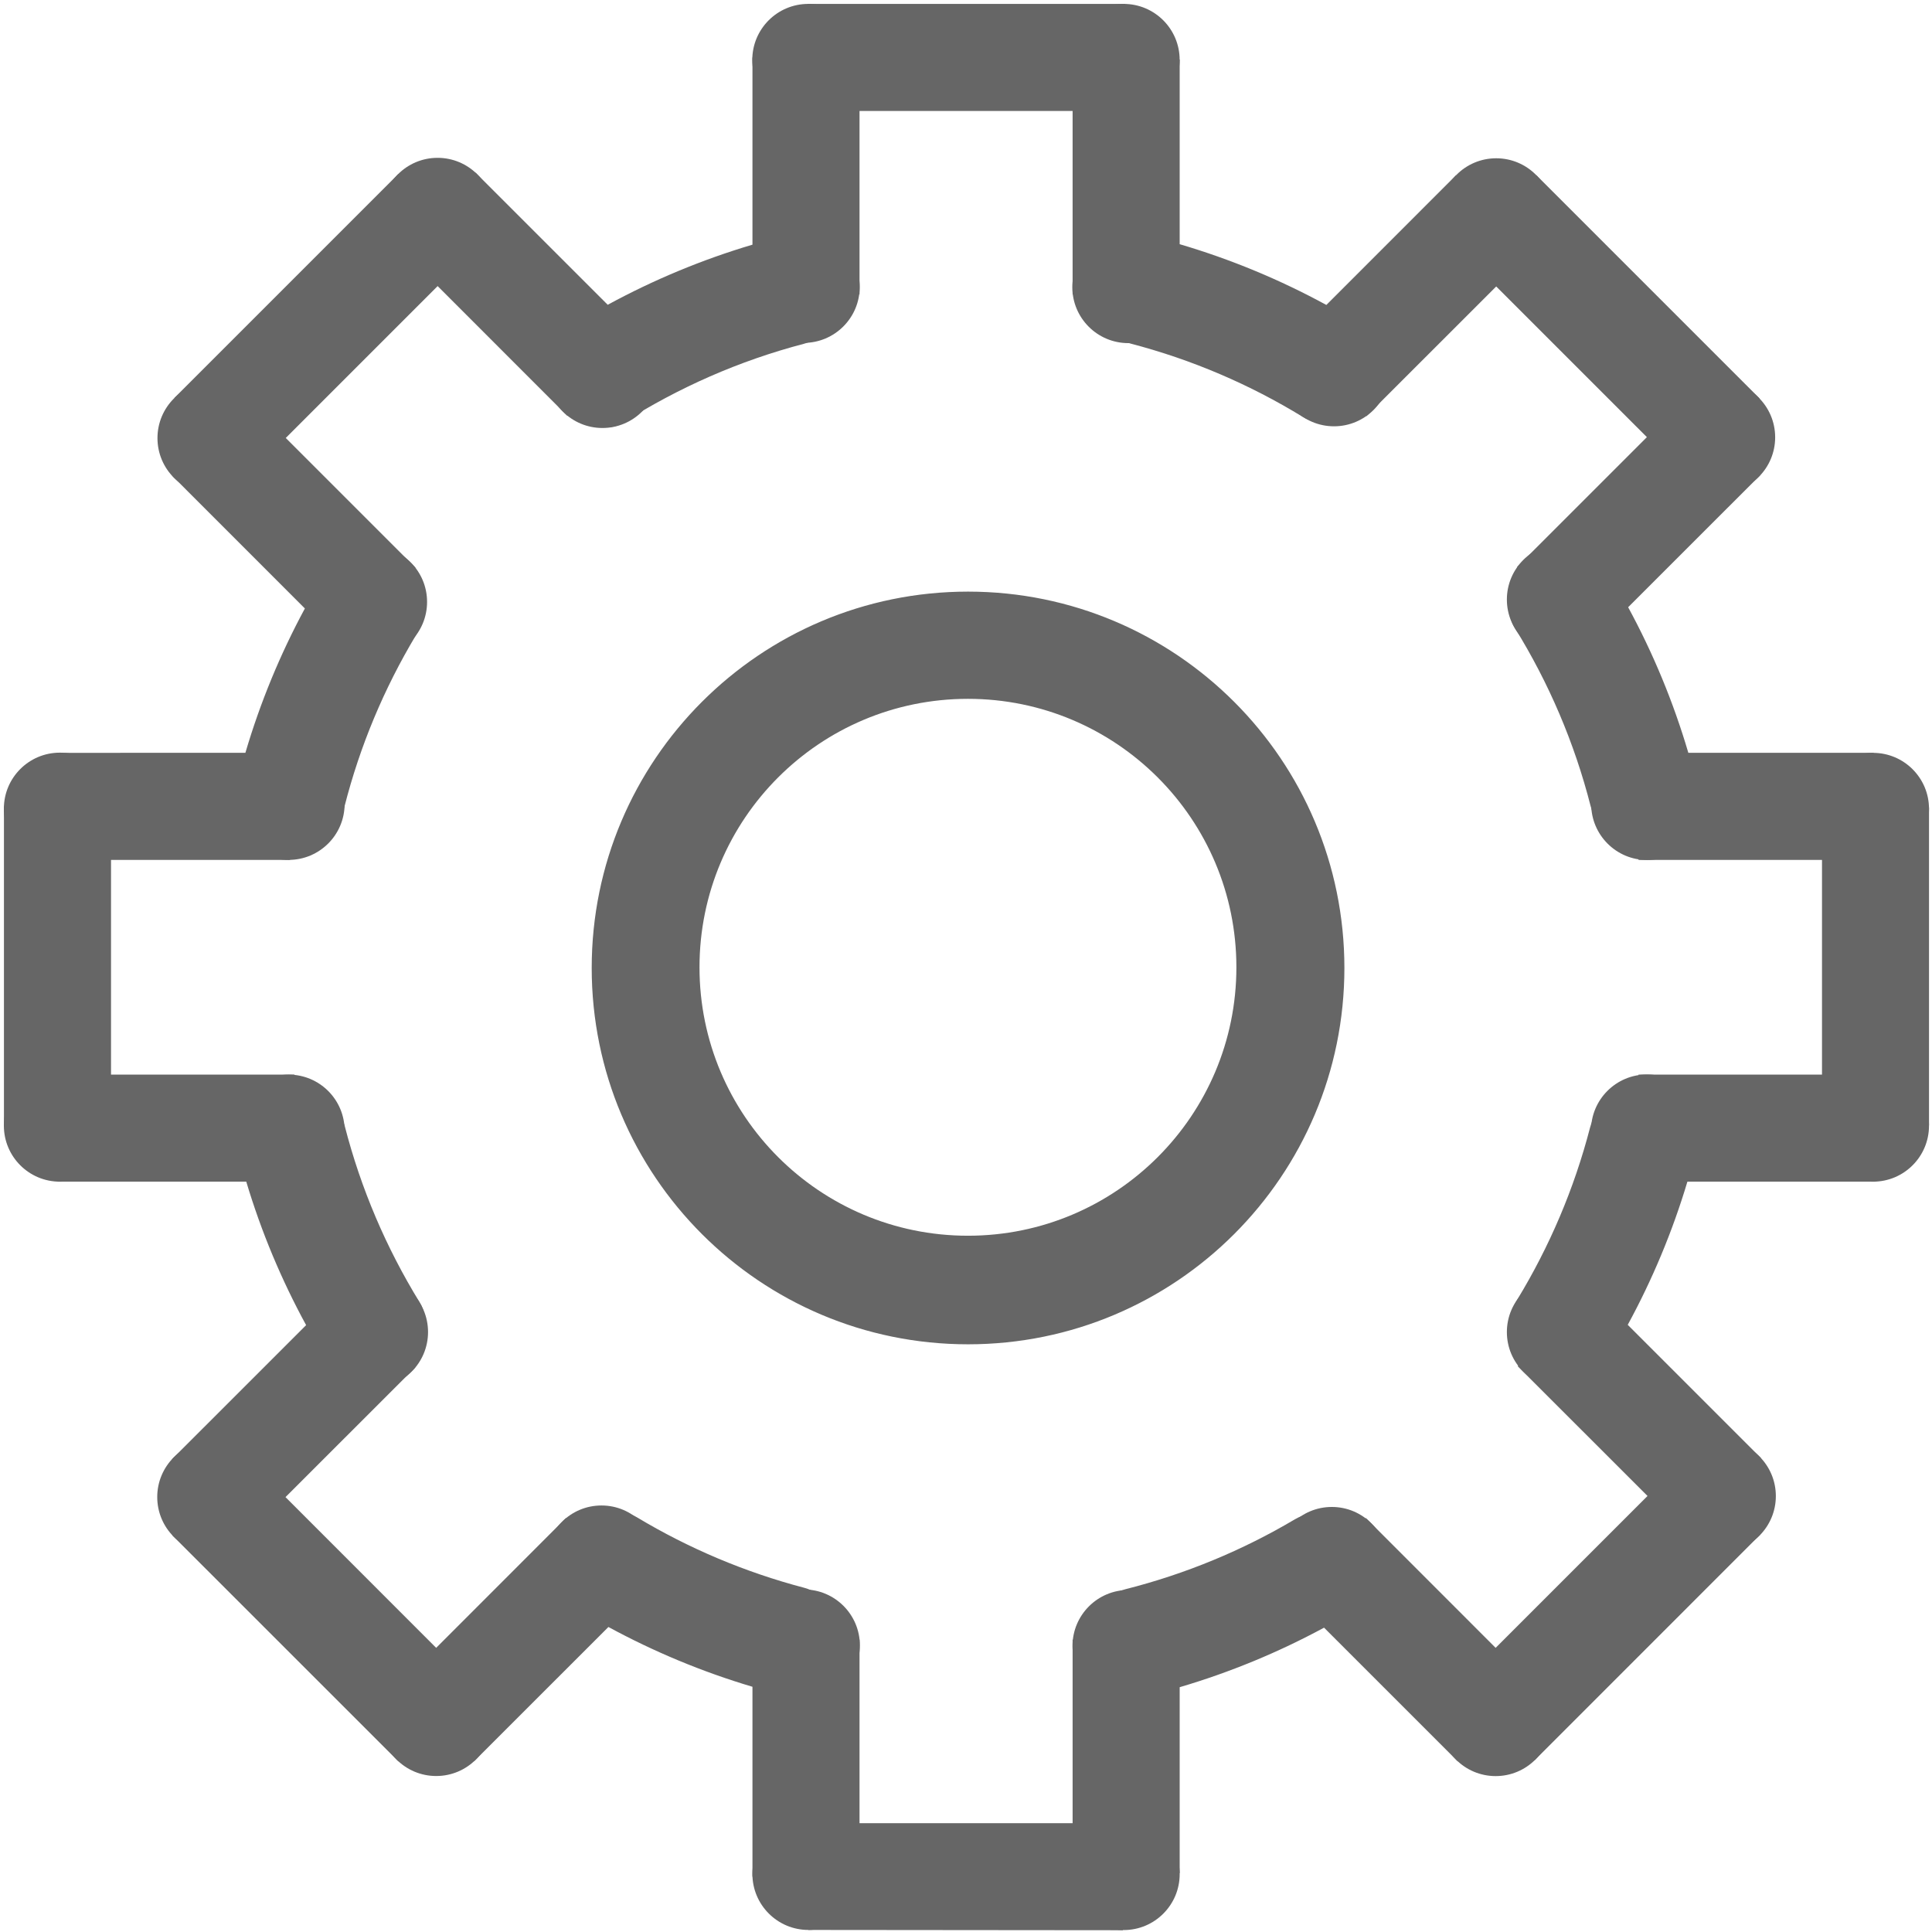
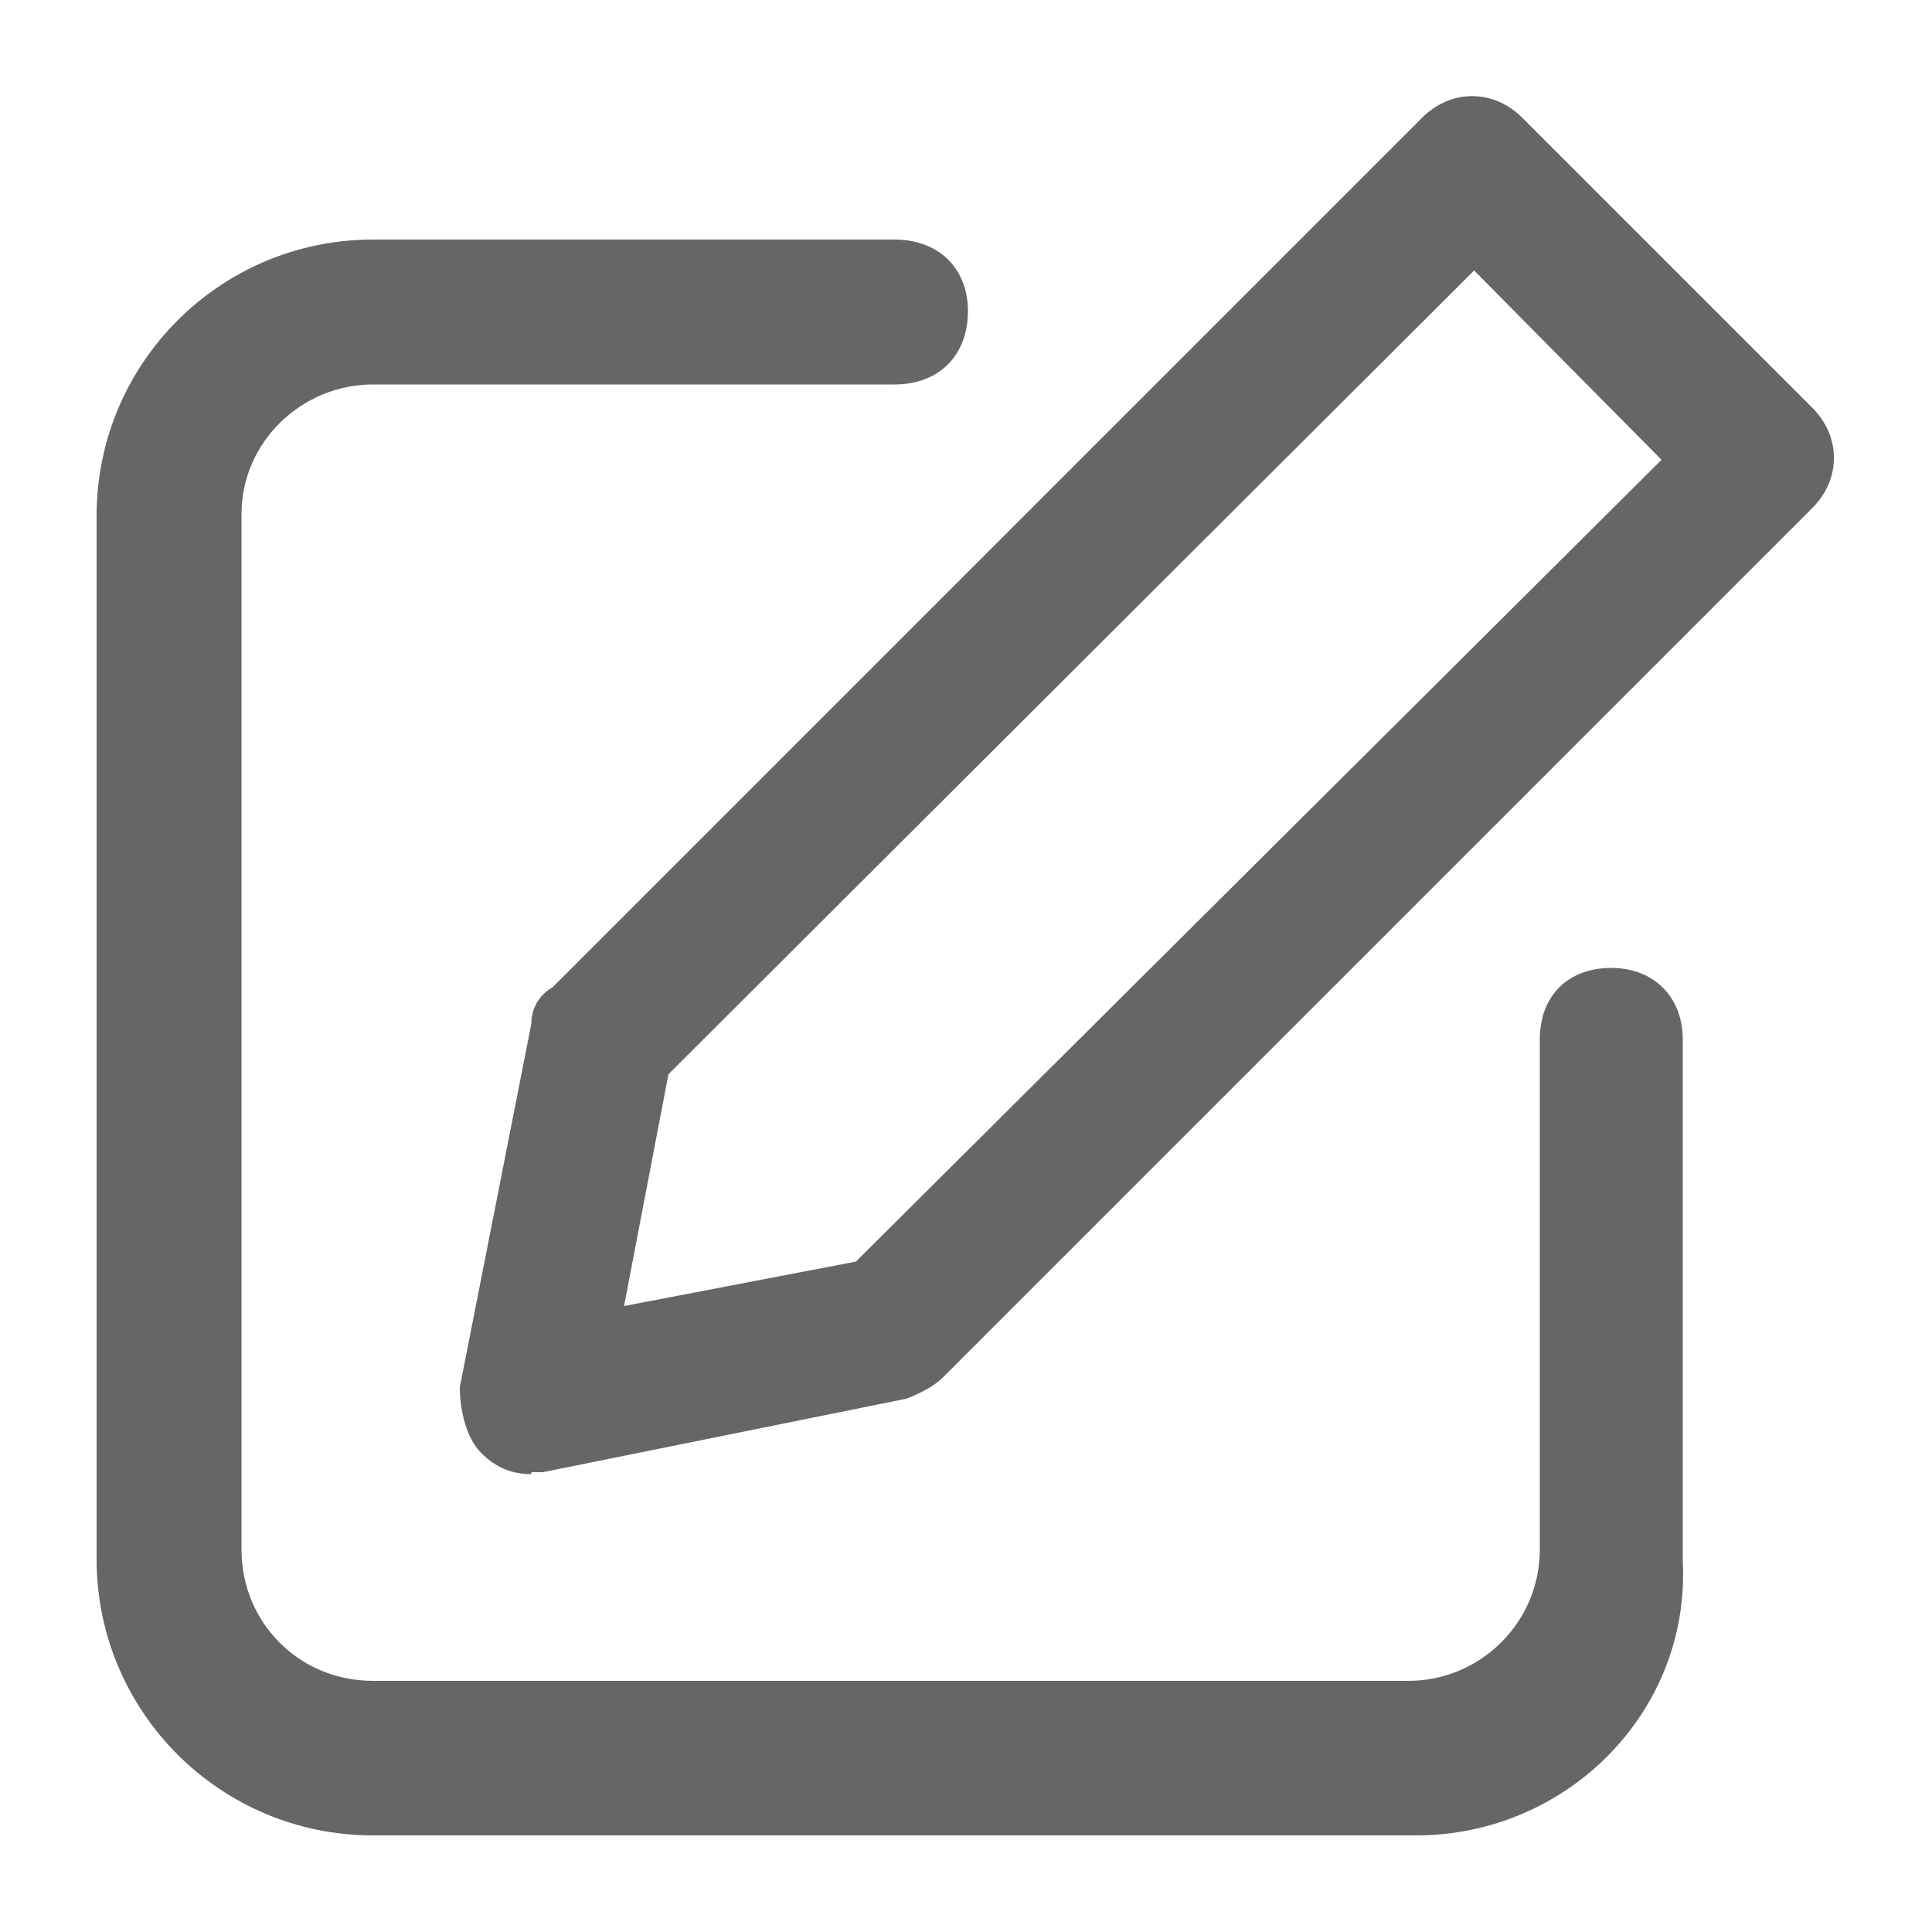
- <svg xmlns="http://www.w3.org/2000/svg" t="1510729560056" class="icon" style="" viewBox="0 0 1024 1024" version="1.1" p-id="12503" width="16" height="16">
+ <svg xmlns="http://www.w3.org/2000/svg" t="1512116978458" class="icon" style="" viewBox="0 0 1024 1024" version="1.1" p-id="1873" width="32" height="32">
  <defs>
    <style type="text/css" />
  </defs>
-   <path d="M513.087 313.57c-110.171 0-199.471 89.299-199.471 199.471 0 110.171 89.3 199.469 199.471 199.469 110.17 0 199.47-89.298 199.47-199.469C712.557 402.867 623.257 313.57 513.087 313.57zM513.032 654.961c-78.614 0-142.283-63.722-142.283-142.282 0-78.586 63.667-142.282 142.283-142.282 78.558 0 142.279 63.696 142.279 142.282C655.311 591.238 591.59 654.961 513.032 654.961zM994.02 412.916l-0.907-13.898-98.256 0c-7.961-27.029-18.702-52.865-31.907-77.173l70.084-70.064-10.132-10.131 9.684-30.508L814.333 92.889l-31.576 8.615-11.091-8.563-68.67 68.69c-24.472-13.341-50.506-24.179-77.746-32.203L625.251 31.558l-14.34-1.055L596.337 2.074 428.216 2.074l-15.501 28.428-13.895 0 0 99.178c-26.856 7.973-52.537 18.704-76.714 31.862l-70.052-70.03-9.853 9.828-31.159-9.036L92.485 210.862l8.955 31.235-10.102 10.131 70.251 70.272c-13.029 24.116-23.643 49.737-31.531 76.518L30.494 399.019l0 13.898L2.093 427.491 2.093 597.232l28.401 14.767 0 14.311 100.03 0c7.974 26.625 18.66 52.077 31.725 76.042l-71.078 71.056 9.853 9.826-9.619 30.601 3.481 3.48L211.139 933.545l30.035-10.159 10.105 10.132 71.199-71.178c24.064 13.069 49.62 23.744 76.343 31.685l0 100.611 13.895 0 15.748 28.275 166.633 0.153 15.815-28.428 14.34-1.827 0-98.559c26.788-7.893 52.405-18.518 76.527-31.555l70.848 70.848 10.131-10.132 30.603 9.589L932.992 813.344l-9.477-30.72 9.827-9.824-70.608-70.611c13.019-23.921 23.675-49.314 31.621-75.88l99.666 0 0-14.311 28.399-15.544L1022.42 427.961 994.02 412.916zM965.702 569.565l-97.243 0 0 7.732c-11.823 2.518-22.843 9.344-25.69 20.311-8.415 32.496-21.534 63.138-38.532 91.097-5.586 9.191-2.252 21.267 4.712 30.91l-4.519 4.522 68.789 68.759-80.496 80.497-68.76-68.788-4.946 4.946c-9.823-7.064-22.486-10.332-32.702-4.282-27.68 16.415-57.879 28.979-89.879 37.063-11.086 2.791-17.662 14.453-19.642 26.742l-8.289 0 0 97.242L455.564 966.316l0-97.242-9.697 0c-1.522-12.459-8.01-24.484-19.617-27.516-31.501-8.278-61.258-20.926-88.497-37.259-9.809-5.894-22.461-1.81-32.019 6.098l-5.793-5.793-68.759 68.788-79.861-79.888 68.788-68.758-3.326-3.324c7.65-9.429 11.512-21.636 5.595-31.25-17.606-28.653-31.114-60.096-39.694-93.509-2.844-11.133-14.404-17.393-26.602-18.955l0-8.143L58.84 569.566 58.84 455.768l94.896 0 0.343-8.286c12.923-1.648 25.536-8.313 28.496-19.948 8.221-32.305 21.065-62.756 37.756-90.629 5.797-9.671 2.23-21.68-5.133-30.99l5.022-5.025-68.759-68.757 80.496-80.497 68.76 68.788 2.753-2.753c8.127 7.682 18.568 11.607 26.866 6.325 29.231-18.547 61.451-32.803 95.832-41.8 11.149-2.933 17.813-14.164 19.981-26.131l9.415 0L455.564 58.82l112.939 0 0 97.244 9.93 0c2.671 11.964 9.662 23.133 20.714 26.021 32.609 8.499 63.306 21.702 91.321 38.864 8.889 5.438 20.216 2.099 29.205-4.927l4.564 4.567 68.789-68.759 79.859 79.861-68.759 68.76 4.133 4.133c-7.297 8.478-10.837 19.382-5.296 28.366 17.882 28.897 31.529 60.674 40.137 94.446 2.752 10.789 13.646 17.216 25.358 19.304l0 9.071 97.243 0L965.701 569.565z" p-id="12504" fill="#666666" />
-   <path d="M31.728 428.601m-29.676 0a29 29 0 1 0 59.352 0 29 29 0 1 0-59.352 0Z" p-id="12505" fill="#666666" />
-   <path d="M31.728 596.637m-29.676 0a29 29 0 1 0 59.352 0 29 29 0 1 0-59.352 0Z" p-id="12506" fill="#666666" />
-   <path d="M152.98 599.243m-29.676 0a29 29 0 1 0 59.352 0 29 29 0 1 0-59.352 0Z" p-id="12507" fill="#666666" />
-   <path d="M152.98 426.09m-29.676 0a29 29 0 1 0 59.352 0 29 29 0 1 0-59.352 0Z" p-id="12508" fill="#666666" />
-   <path d="M113.139 232.206m-29.676 0a29 29 0 1 0 59.352 0 29 29 0 1 0-59.352 0Z" p-id="12509" fill="#666666" />
-   <path d="M231.929 113.331m-29.676 0a29 29 0 1 0 59.352 0 29 29 0 1 0-59.352 0Z" p-id="12510" fill="#666666" />
-   <path d="M428.403 31.744m-29.676 0a29 29 0 1 0 59.352 0 29 29 0 1 0-59.352 0Z" p-id="12511" fill="#666666" />
-   <path d="M595.564 31.744m-29.676 0a29 29 0 1 0 59.352 0 29 29 0 1 0-59.352 0Z" p-id="12512" fill="#666666" />
-   <path d="M793.025 113.565m-29.676 0a29 29 0 1 0 59.352 0 29 29 0 1 0-59.352 0Z" p-id="12513" fill="#666666" />
-   <path d="M940.872 231.779c0 16.389-13.285 29.676-29.676 29.676-16.389 0-29.676-13.287-29.676-29.676s13.287-29.676 29.676-29.676c8.138 0 15.512 3.277 20.873 8.582C937.506 216.064 940.872 223.528 940.872 231.779z" p-id="12514" fill="#666666" />
-   <path d="M1022.416 428.702c0 16.389-13.285 29.676-29.676 29.676-16.389 0-29.676-13.287-29.676-29.676s13.287-29.676 29.676-29.676c8.138 0 15.512 3.277 20.873 8.582C1019.05 412.987 1022.416 420.451 1022.416 428.702z" p-id="12515" fill="#666666" />
-   <path d="M1022.416 596.641c0 16.39-13.285 29.676-29.676 29.676-16.389 0-29.676-13.286-29.676-29.676 0-16.389 13.287-29.676 29.676-29.676 8.138 0 15.512 3.277 20.873 8.582C1019.05 580.926 1022.416 588.39 1022.416 596.641z" p-id="12516" fill="#666666" />
-   <path d="M941.234 792.945c0 16.39-13.285 29.676-29.676 29.676-16.389 0-29.676-13.286-29.676-29.676 0-16.389 13.287-29.676 29.676-29.676 8.138 0 15.512 3.277 20.873 8.582C937.868 777.23 941.234 784.694 941.234 792.945z" p-id="12517" fill="#666666" />
-   <path d="M822.404 911.69c0 16.39-13.285 29.676-29.676 29.676-16.389 0-29.676-13.286-29.676-29.676 0-16.389 13.287-29.676 29.676-29.676 8.138 0 15.512 3.277 20.873 8.582C819.037 895.975 822.404 903.439 822.404 911.69z" p-id="12518" fill="#666666" />
-   <path d="M625.257 993.299c0 16.39-13.285 29.676-29.676 29.676-16.389 0-29.676-13.286-29.676-29.676 0-16.389 13.287-29.676 29.676-29.676 8.138 0 15.512 3.277 20.873 8.582C621.89 977.584 625.257 985.048 625.257 993.299z" p-id="12519" fill="#666666" />
-   <path d="M458.139 993.235c0 16.39-13.285 29.676-29.676 29.676-16.389 0-29.676-13.286-29.676-29.676 0-16.389 13.287-29.676 29.676-29.676 8.138 0 15.512 3.277 20.873 8.582C454.772 977.521 458.139 984.985 458.139 993.235z" p-id="12520" fill="#666666" />
-   <path d="M260.874 911.648c0 16.39-13.285 29.676-29.676 29.676-16.389 0-29.676-13.286-29.676-29.676 0-16.389 13.287-29.676 29.676-29.676 8.138 0 15.512 3.277 20.873 8.582C257.507 895.933 260.874 903.397 260.874 911.648z" p-id="12521" fill="#666666" />
-   <path d="M142.692 793.467c0 16.39-13.285 29.676-29.676 29.676-16.389 0-29.676-13.286-29.676-29.676 0-16.389 13.287-29.676 29.676-29.676 8.138 0 15.512 3.277 20.873 8.582C139.326 777.752 142.692 785.216 142.692 793.467z" p-id="12522" fill="#666666" />
-   <path d="M197.195 706.009m-29.676 0a29 29 0 1 0 59.352 0 29 29 0 1 0-59.352 0Z" p-id="12523" fill="#666666" />
-   <path d="M318.798 827.612m-29.676 0a29 29 0 1 0 59.352 0 29 29 0 1 0-59.352 0Z" p-id="12524" fill="#666666" />
-   <path d="M426.075 872.127m-29.676 0a29 29 0 1 0 59.352 0 29 29 0 1 0-59.352 0Z" p-id="12525" fill="#666666" />
-   <path d="M196.683 319.028m-29.676 0a29 29 0 1 0 59.352 0 29 29 0 1 0-59.352 0Z" p-id="12526" fill="#666666" />
-   <path d="M319.309 197.17m-29.676 0a29 29 0 1 0 59.352 0 29 29 0 1 0-59.352 0Z" p-id="12527" fill="#666666" />
-   <path d="M425.99 152.058m-29.676 0a29 29 0 1 0 59.352 0 29 29 0 1 0-59.352 0Z" p-id="12528" fill="#666666" />
-   <path d="M598.033 152.186m-29.676 0a29 29 0 1 0 59.352 0 29 29 0 1 0-59.352 0Z" p-id="12529" fill="#666666" />
-   <path d="M707.059 196.273m-29.676 0a29 29 0 1 0 59.352 0 29 29 0 1 0-59.352 0Z" p-id="12530" fill="#666666" />
-   <path d="M828.351 317.763m-29.676 0a29 29 0 1 0 59.352 0 29 29 0 1 0-59.352 0Z" p-id="12531" fill="#666666" />
-   <path d="M873.034 426.15m-29.676 0a29 29 0 1 0 59.352 0 29 29 0 1 0-59.352 0Z" p-id="12532" fill="#666666" />
-   <path d="M872.949 599.173m-29.676 0a29 29 0 1 0 59.352 0 29 29 0 1 0-59.352 0Z" p-id="12533" fill="#666666" />
-   <path d="M828.351 706.023m-29.676 0a29 29 0 1 0 59.352 0 29 29 0 1 0-59.352 0Z" p-id="12534" fill="#666666" />
-   <path d="M705.896 828.393m-29.676 0a29 29 0 1 0 59.352 0 29 29 0 1 0-59.352 0Z" p-id="12535" fill="#666666" />
-   <path d="M598.128 872.395m-29.676 0a29 29 0 1 0 59.352 0 29 29 0 1 0-59.352 0Z" p-id="12536" fill="#666666" />
+   <path d="M750.592 972.8l-552.96 0C116.736 972.8 51.2 907.264 51.2 826.368l0-552.96c0-80.896 65.536-146.432 146.432-146.432l276.48 0c23.552 0 38.912 15.36 38.912 37.888 0 23.552-15.36 38.912-38.912 38.912l-276.48 0c-37.888 0-69.632 30.72-69.632 68.608l0 548.864c0 38.912 30.72 69.632 69.632 69.632l548.864 0c37.888 0 69.632-30.72 69.632-69.632L816.128 550.912c0-23.552 15.36-37.888 37.888-37.888 22.528 0 37.888 15.36 37.888 37.888l0 276.48C896 907.264 830.464 972.8 750.592 972.8L750.592 972.8zM750.592 972.8" p-id="1874" fill="#666666" />
+   <path d="M281.6 781.312c-11.264 0-19.456-4.096-26.624-11.264-8.192-8.192-11.264-23.552-11.264-34.816L281.6 542.72c0-8.192 4.096-15.36 11.264-19.456l460.8-460.8c15.36-15.36 37.888-15.36 53.248 0l153.6 153.6c15.36 15.36 15.36 37.888 0 53.248l-460.8 460.8c-4.096 4.096-11.264 8.192-19.456 11.264l-192.512 38.912L281.6 780.288 281.6 781.312zM354.304 569.344l-23.552 122.88 122.88-23.552L880.64 243.712 781.312 143.36 354.304 569.344 354.304 569.344zM354.304 569.344" p-id="1875" fill="#666666" />
</svg>
